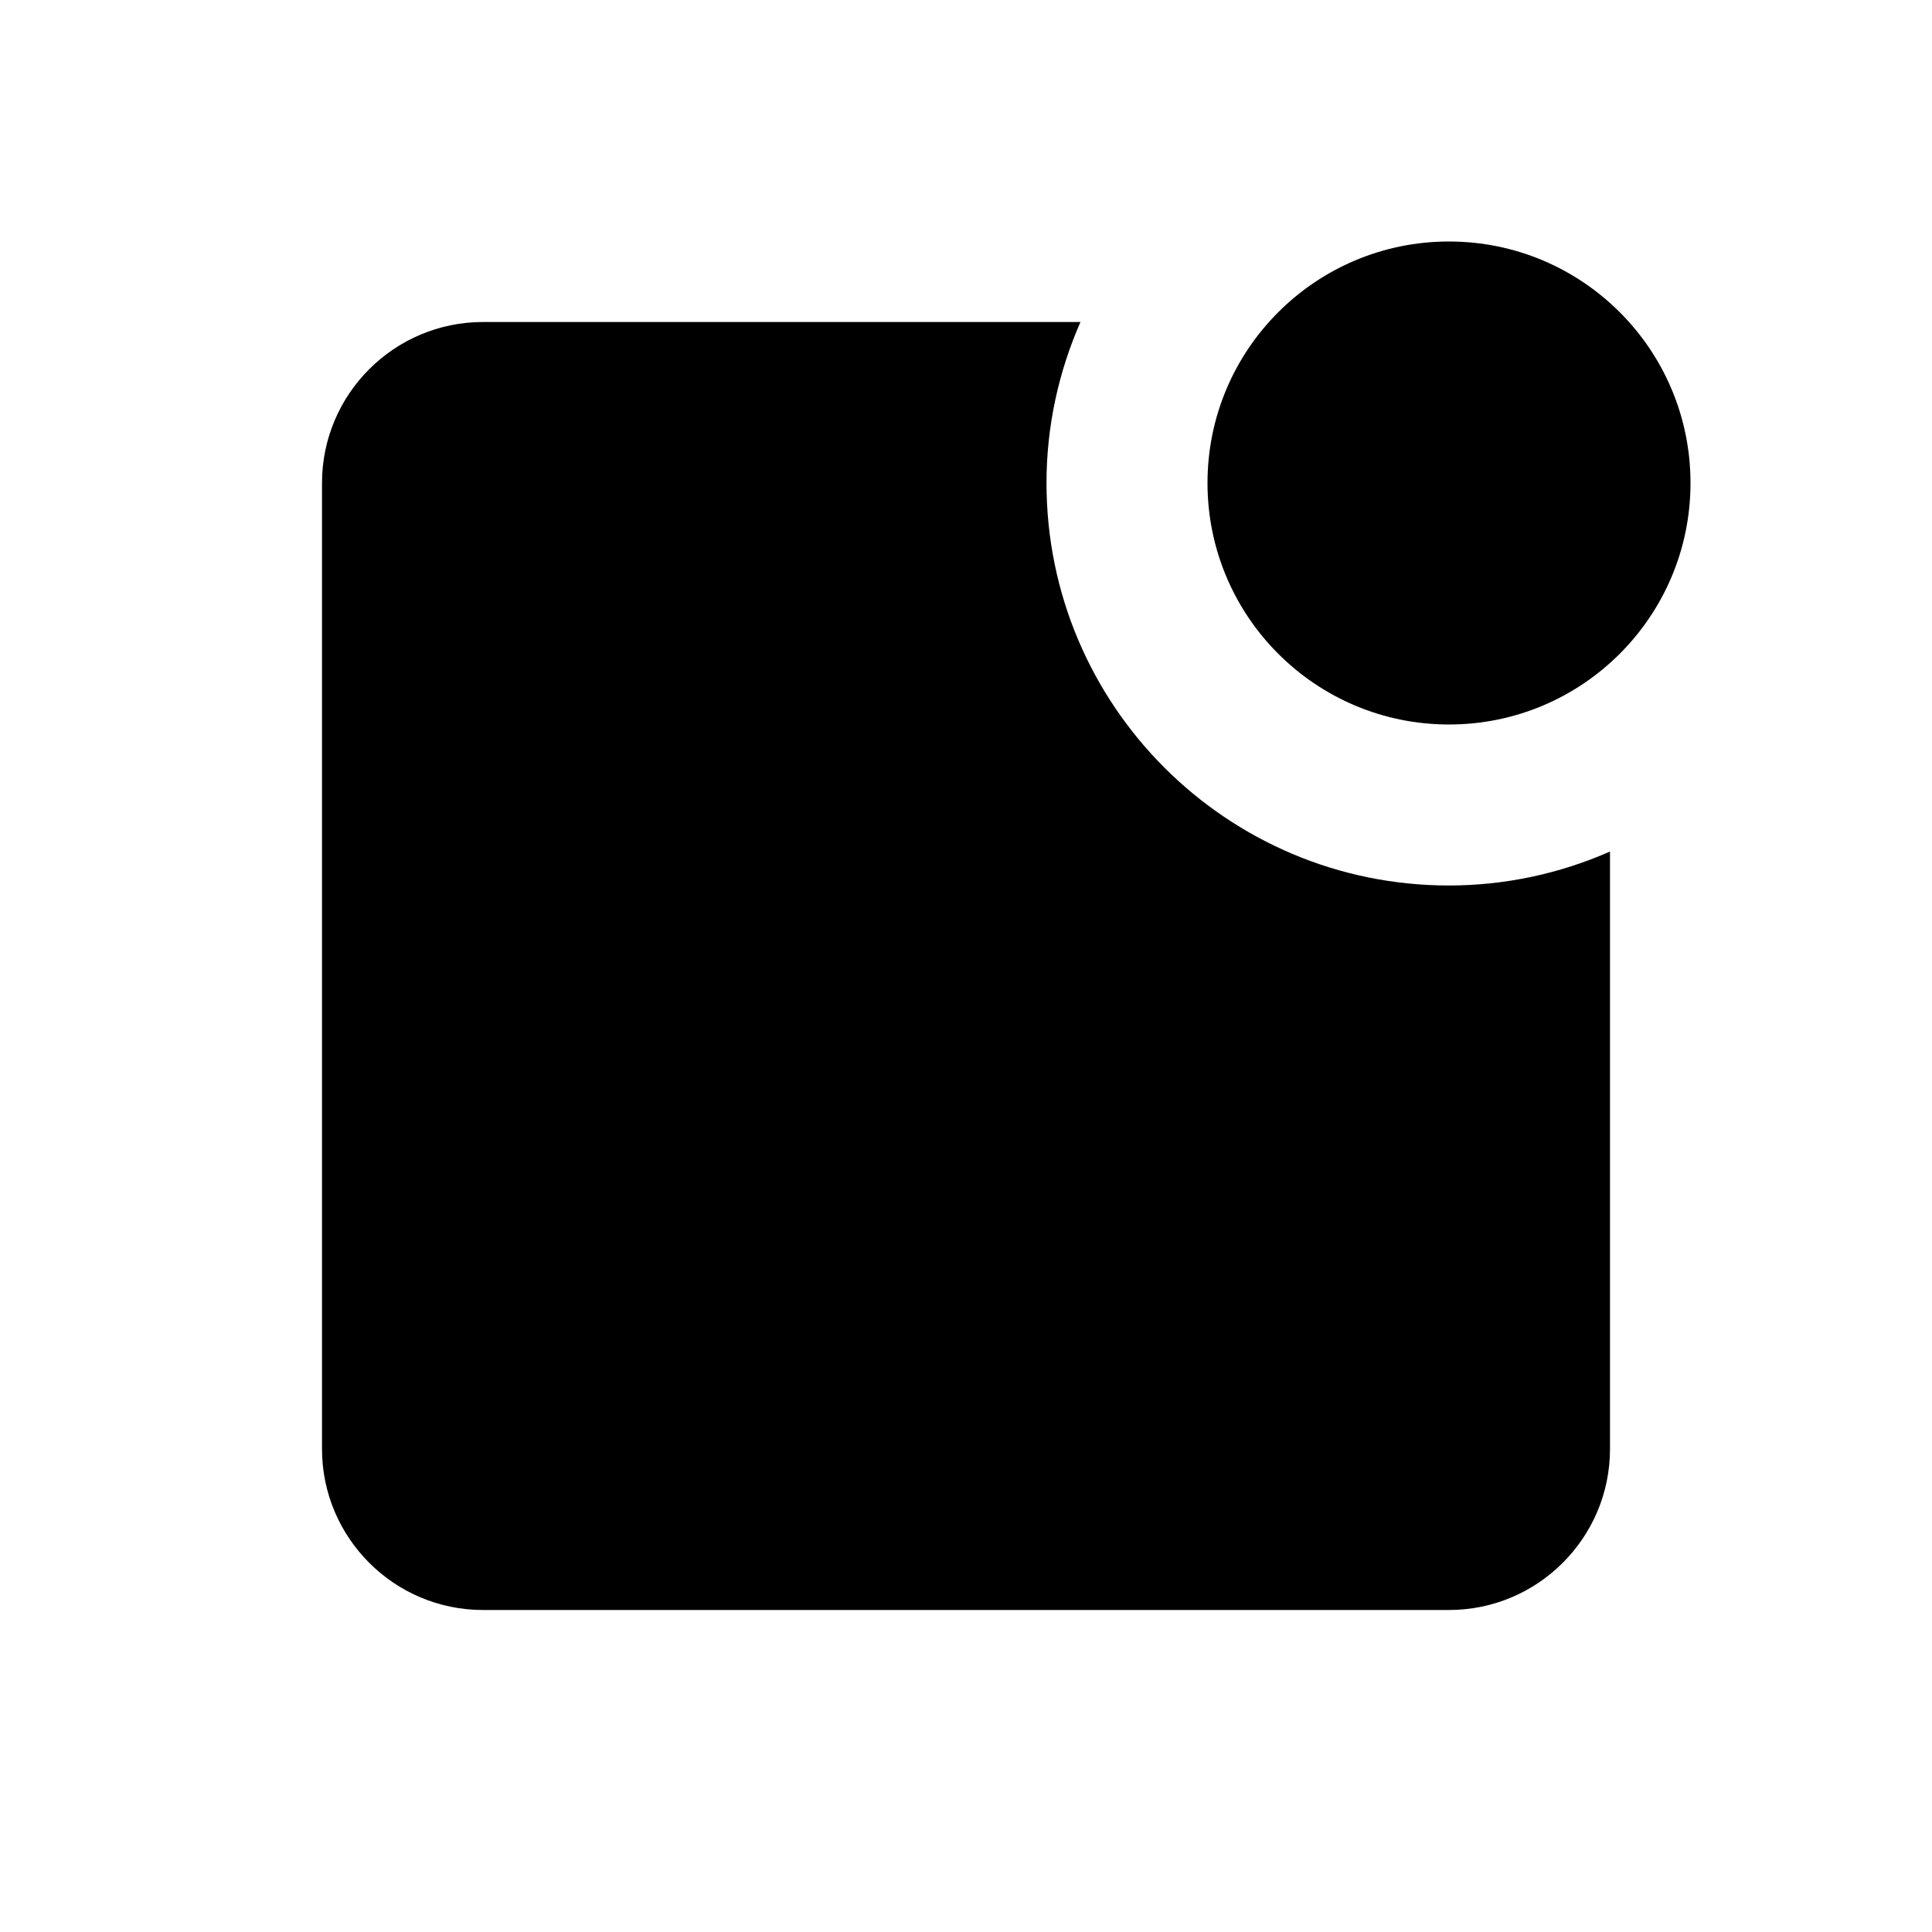
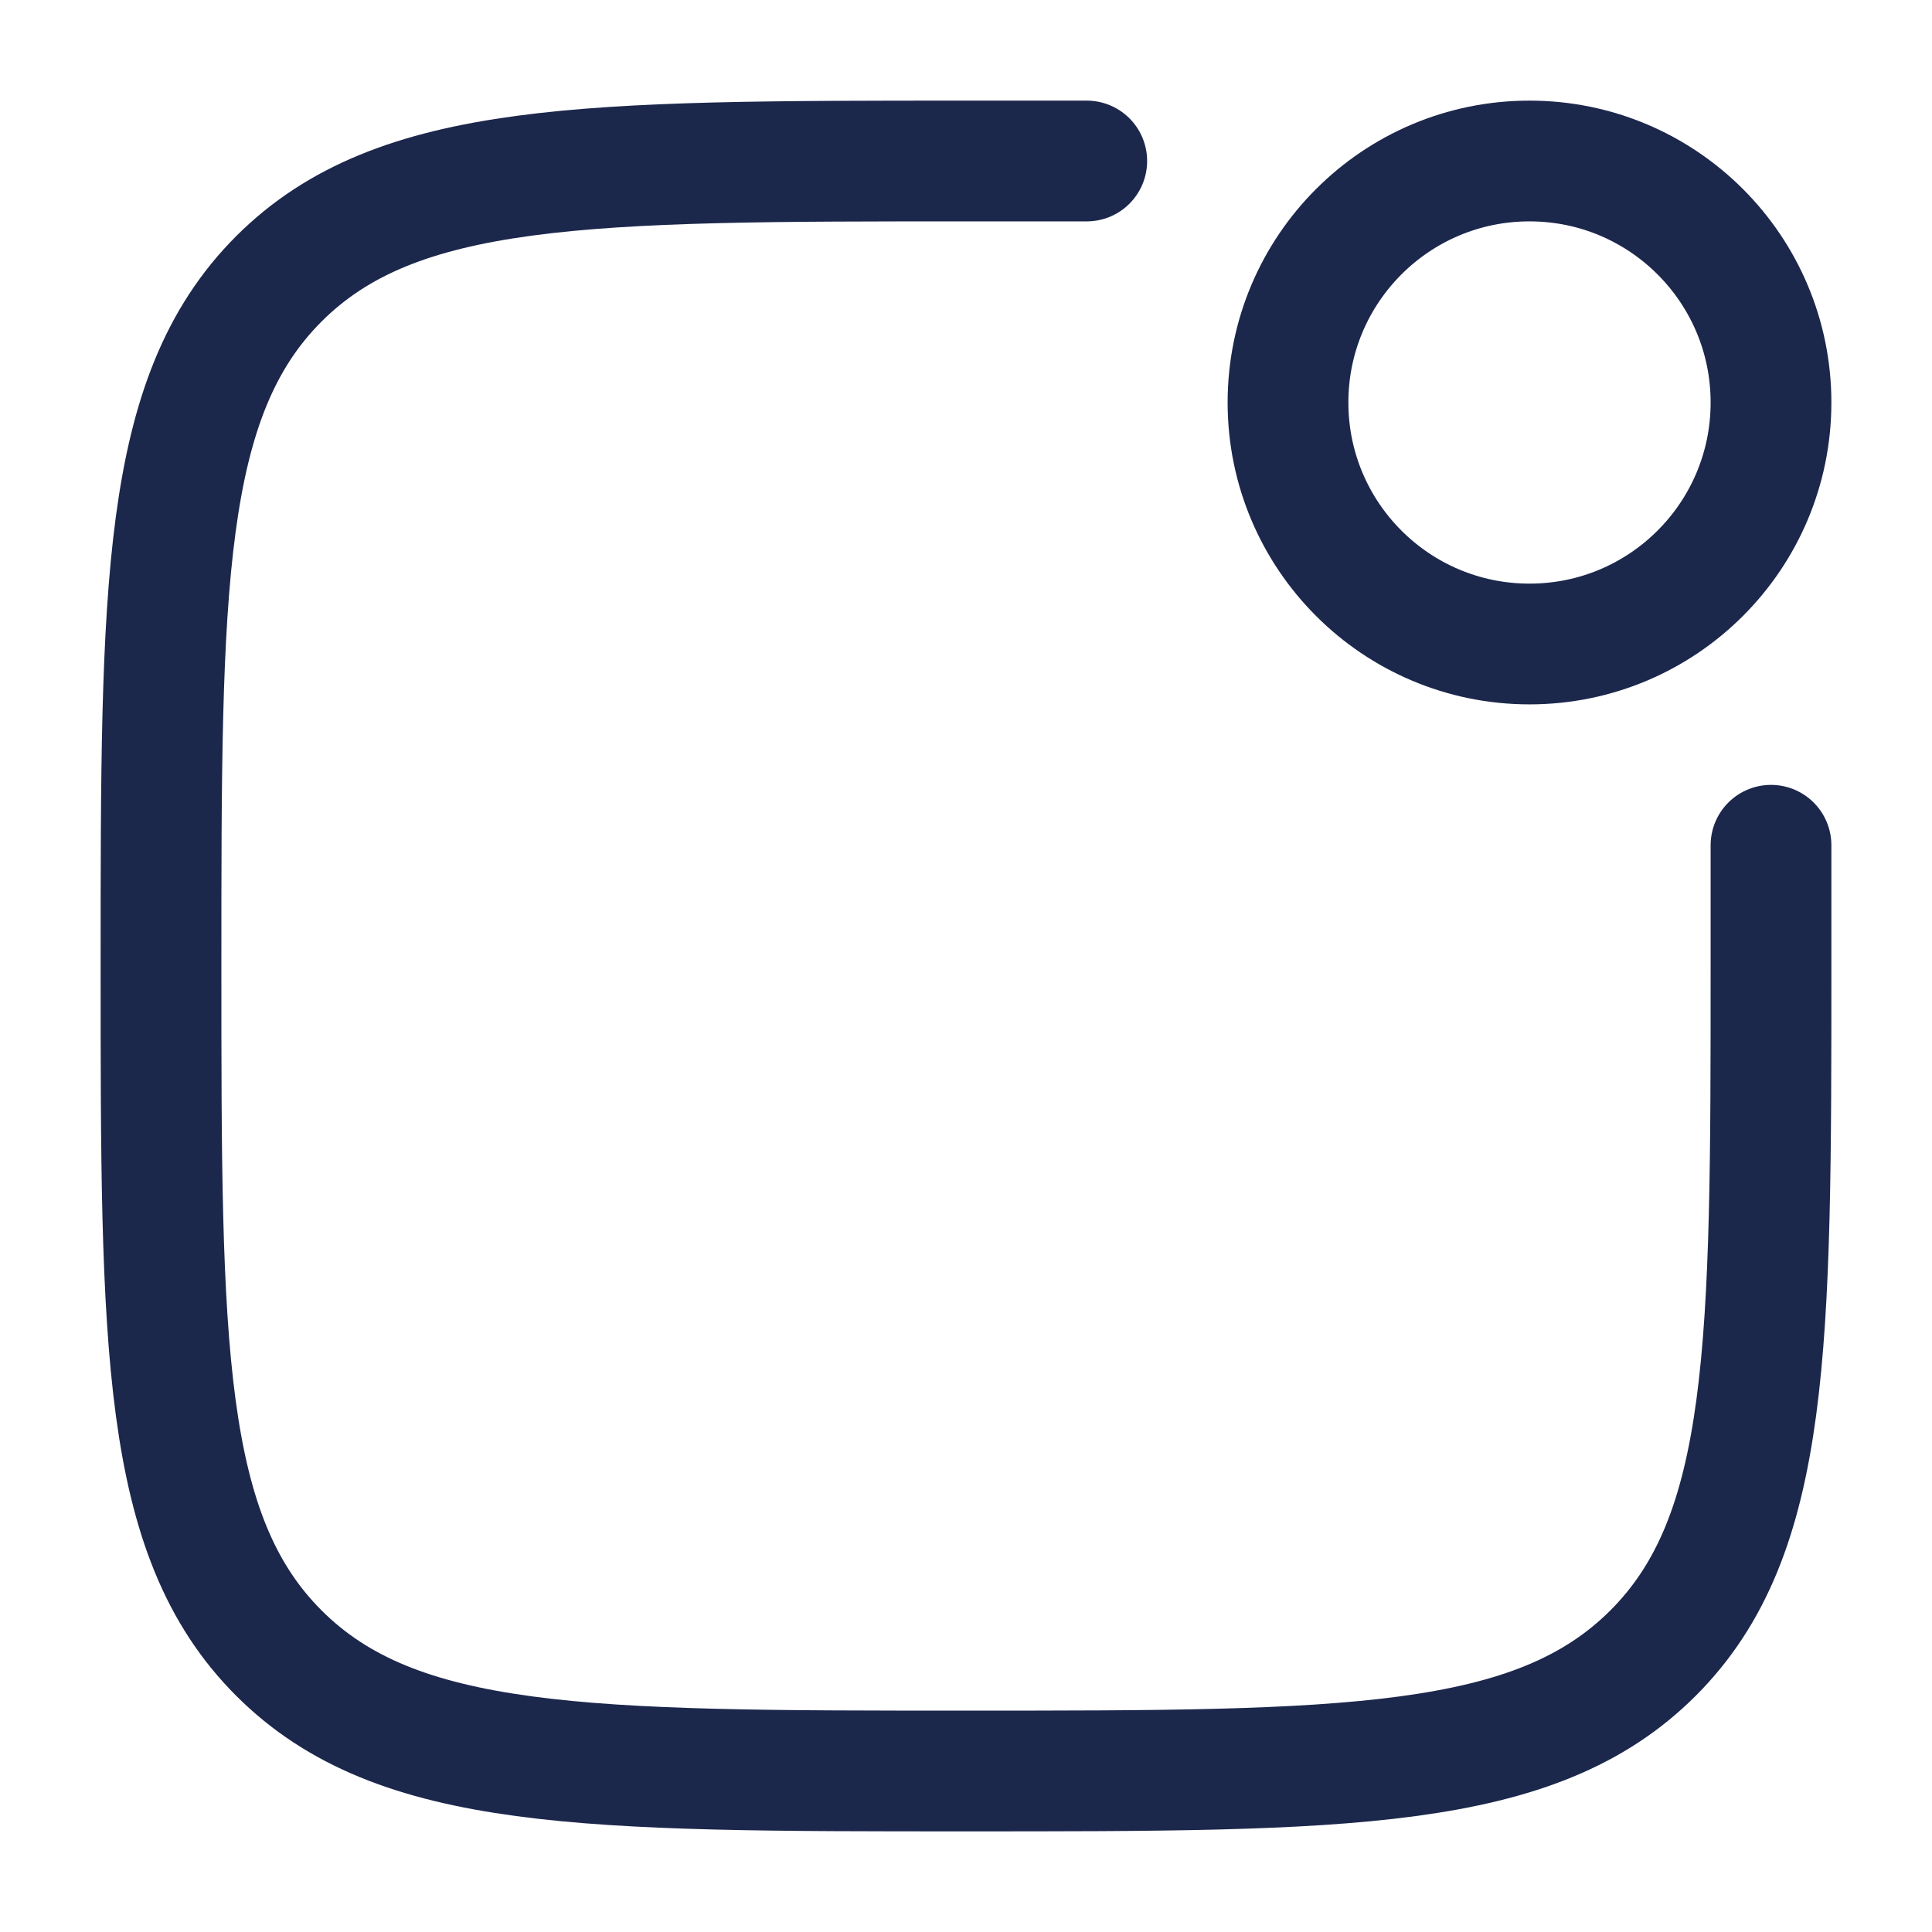
- <svg xmlns="http://www.w3.org/2000/svg" width="256" height="256" preserveAspectRatio="xMidYMid meet" viewBox="0 0 24 24" style="-ms-transform: rotate(360deg); -webkit-transform: rotate(360deg); transform: rotate(360deg);">
-   <circle cx="18" cy="6" r="3" fill="currentColor" />
-   <path fill="currentColor" d="M13 6c0-.712.153-1.387.422-2H6c-1.103 0-2 .897-2 2v12c0 1.103.897 2 2 2h12c1.103 0 2-.897 2-2v-7.422A4.962 4.962 0 0 1 18 11a5 5 0 0 1-5-5z" />
+ <svg xmlns="http://www.w3.org/2000/svg" width="800px" height="800px" viewBox="0 0 24 24" fill="none">
+   <path d="M22 10.5V12C22 16.714 22 19.071 20.535 20.535C19.071 22 16.714 22 12 22C7.286 22 4.929 22 3.464 20.535C2 19.071 2 16.714 2 12C2 7.286 2 4.929 3.464 3.464C4.929 2 7.286 2 12 2H13.5" stroke="#1C274C" stroke-width="1.5" stroke-linecap="round" />
+   <circle cx="19" cy="5" r="3" stroke="#1C274C" stroke-width="1.5" />
</svg>
